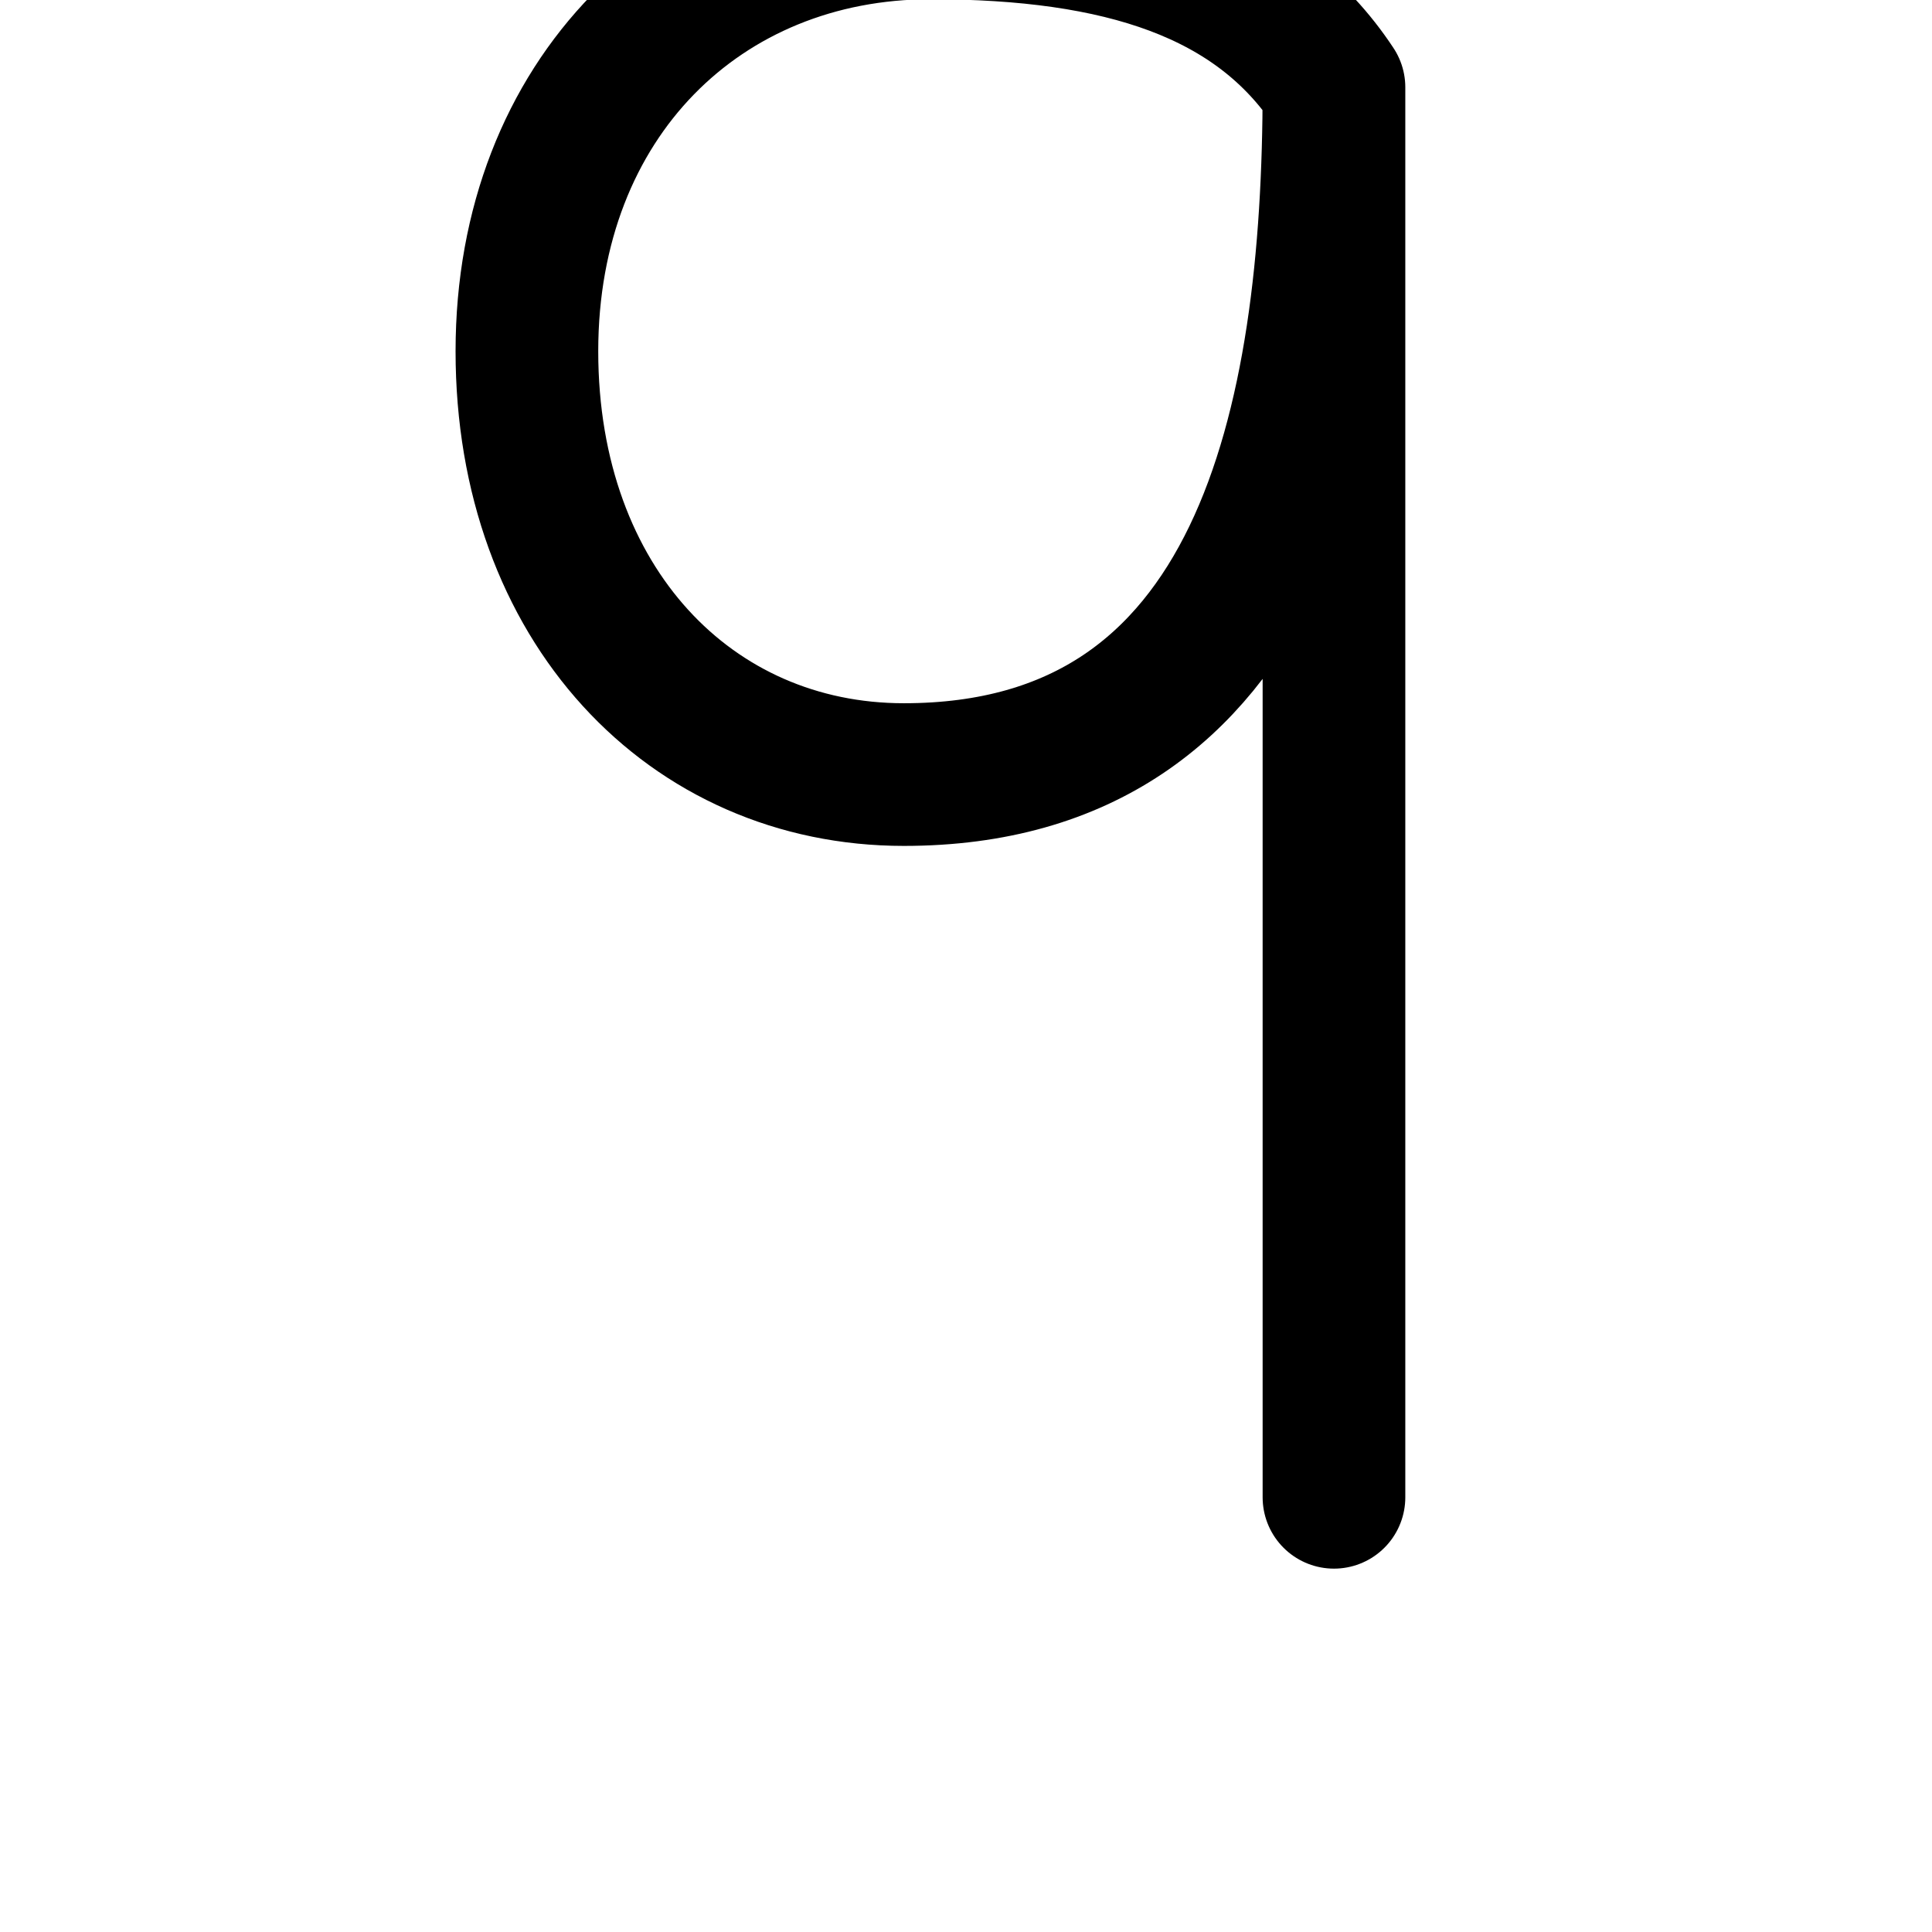
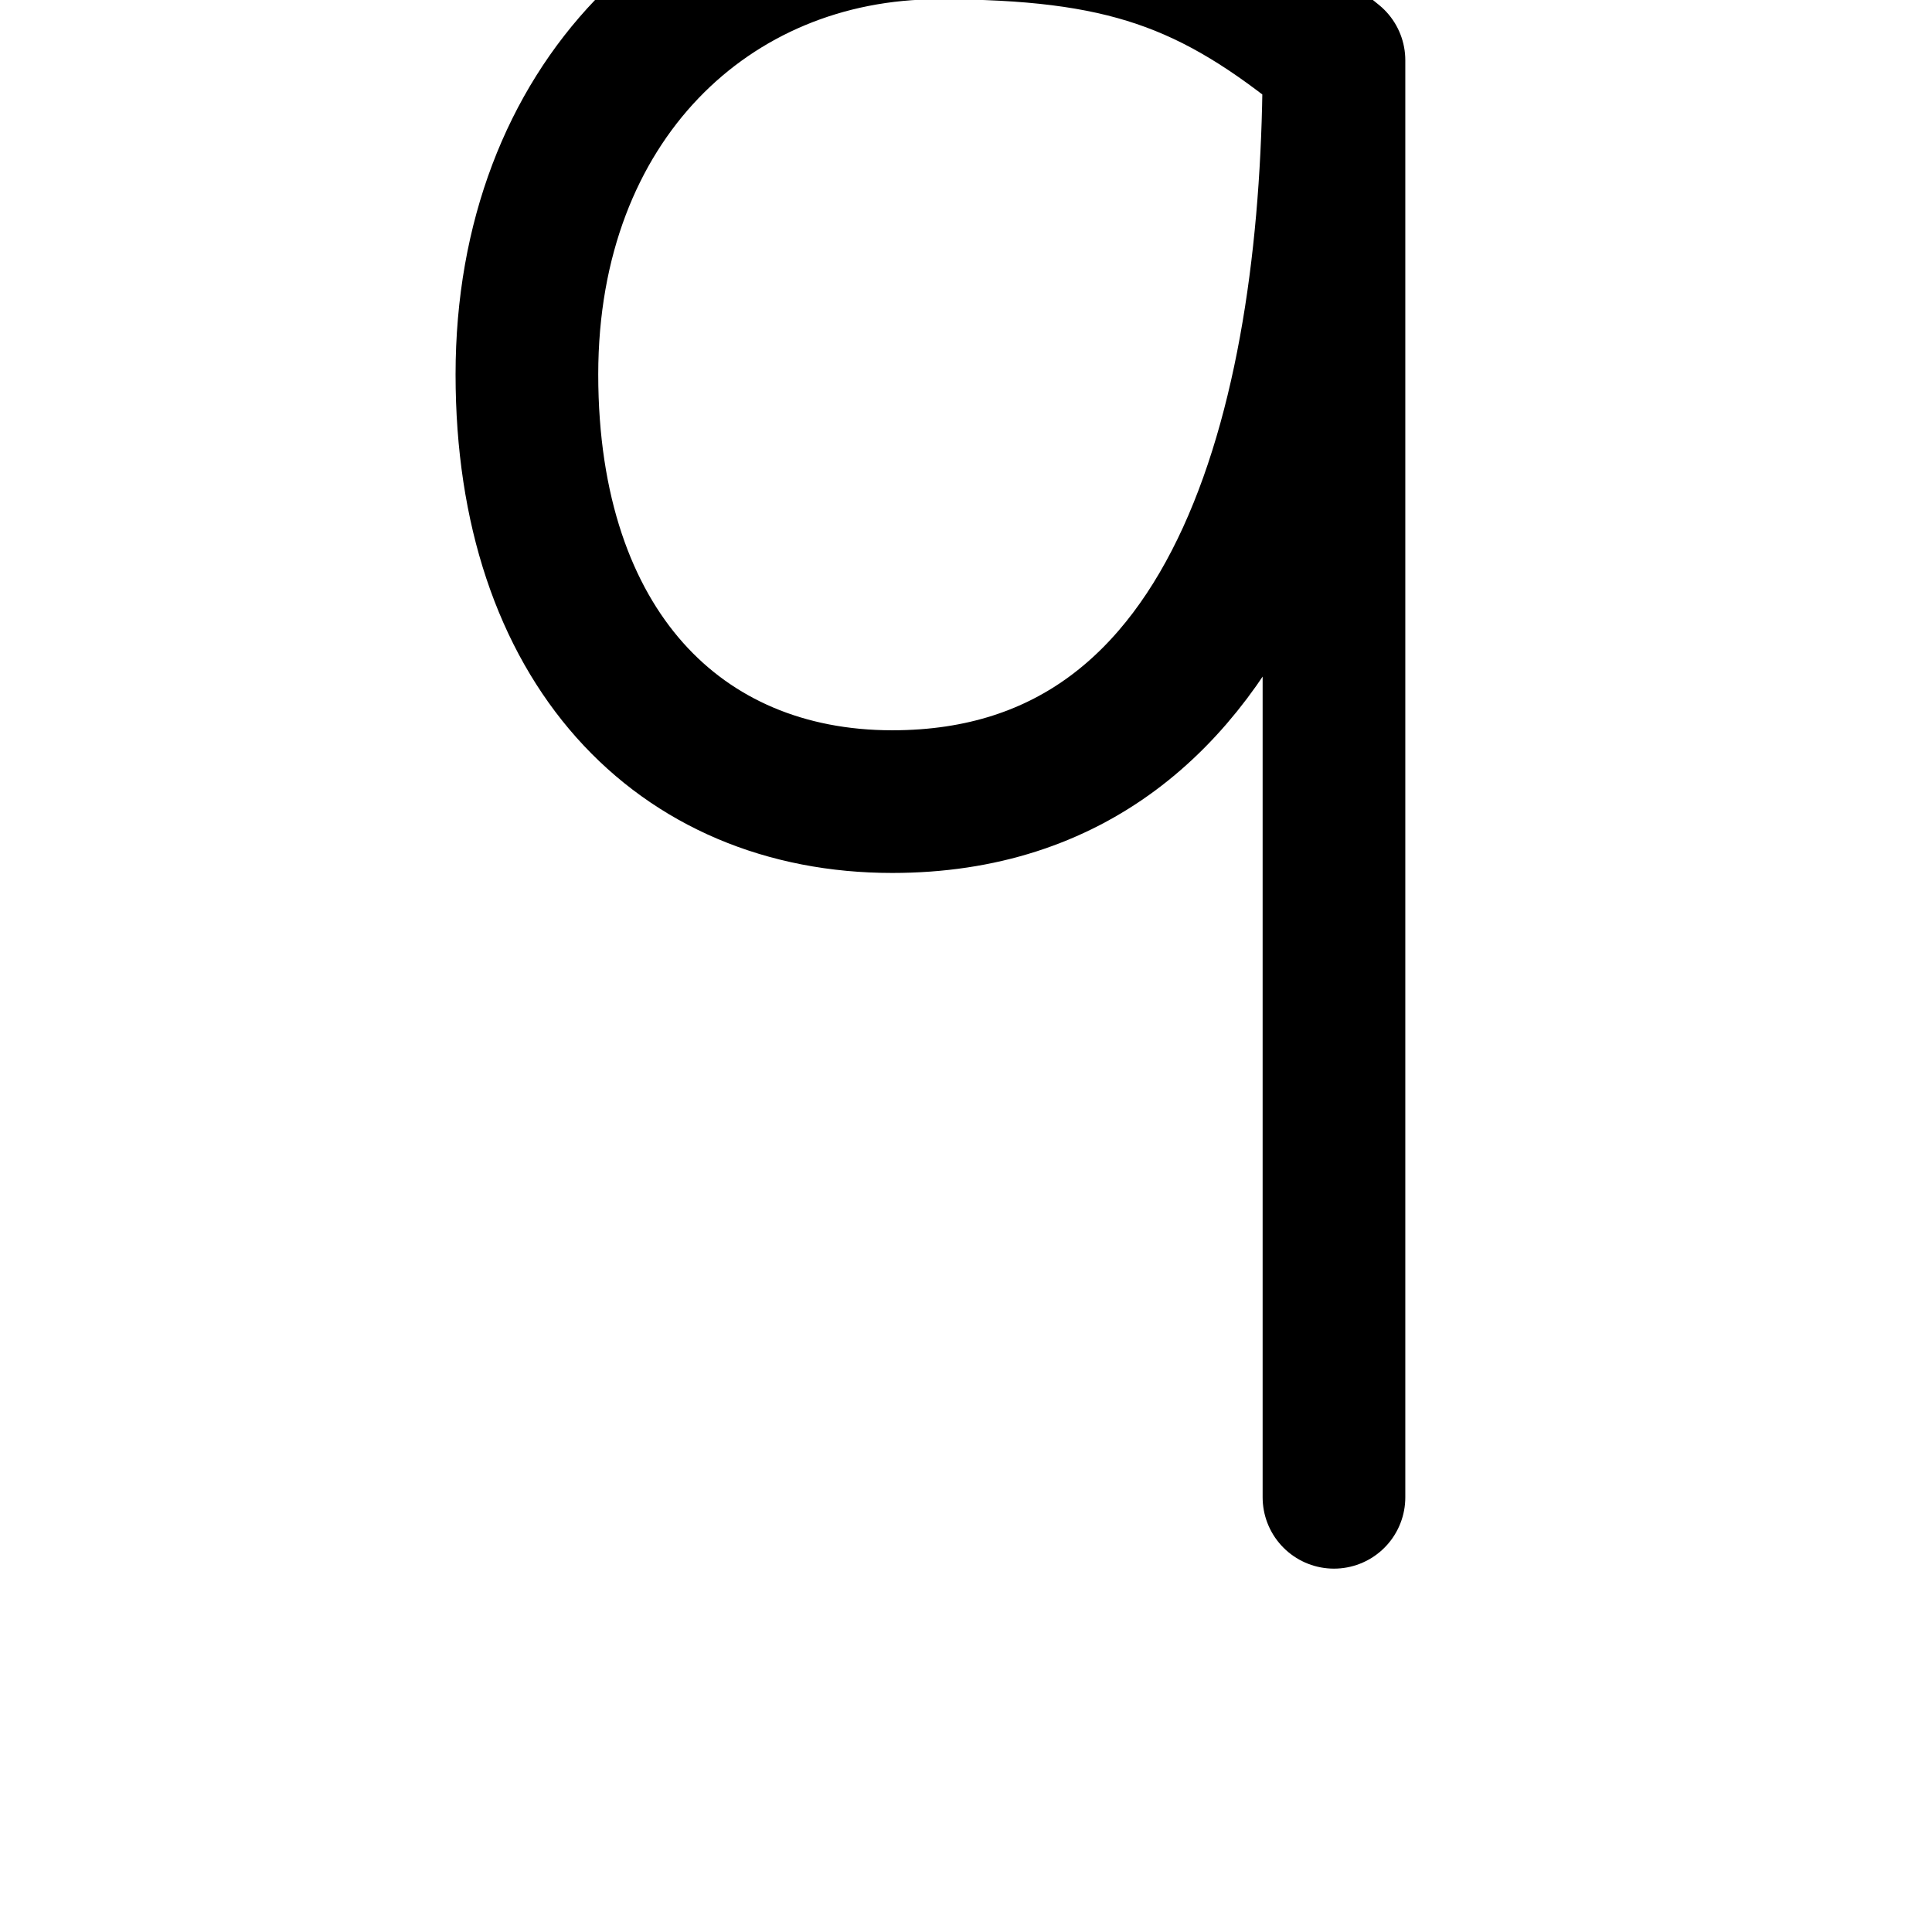
<svg xmlns="http://www.w3.org/2000/svg" version="1.1" viewBox="-10 0 1000 1000" id="svg2" width="1000" height="1000">
  <defs id="defs10" />
  <g id="g4720" transform="matrix(1.0663,0,0,-1.0663,68.33568,1499.684)" style="opacity:0.451" />
  <g transform="matrix(1,0,0,-1,0,1418)" id="g4" />
  <g id="g4720-4" transform="matrix(1.0663,0,0,-1.0663,136.9952,1604.197)" style="opacity:0.451" />
  <g transform="matrix(1,0,0,-1,68.65956,1522.513)" id="g4-5" />
-   <path style="fill:none;fill-rule:evenodd;stroke:#000000;stroke-width:73.846;stroke-linecap:round;stroke-linejoin:round;stroke-miterlimit:4;stroke-dasharray:none;stroke-opacity:1" d="M 680.46,45.199 C 640.622,-15.109 569.871,-37.307 471.591,-37.307 c -118.306,0 -208.868,87.936 -208.868,219.112 0,131.177 84.888,219.112 195.1,219.112 186.124,0 222.636,-181.843 222.636,-355.718 V 775" id="path4139" />
+   <path style="fill:none;fill-rule:evenodd;stroke:#000000;stroke-width:73.846;stroke-linecap:round;stroke-linejoin:round;stroke-miterlimit:4;stroke-dasharray:none;stroke-opacity:1" d="M 680.46,31.199 C 617.146,-20.88 571.16,-37.307 475.591,-37.307 c -118.306,0 -212.868,90.173 -212.868,231.112 0,140.939 78.888,221.112 189.1,221.112 186.124,0 228.636,-209.843 228.636,-383.718 V 775" id="path4139" />
</svg>
